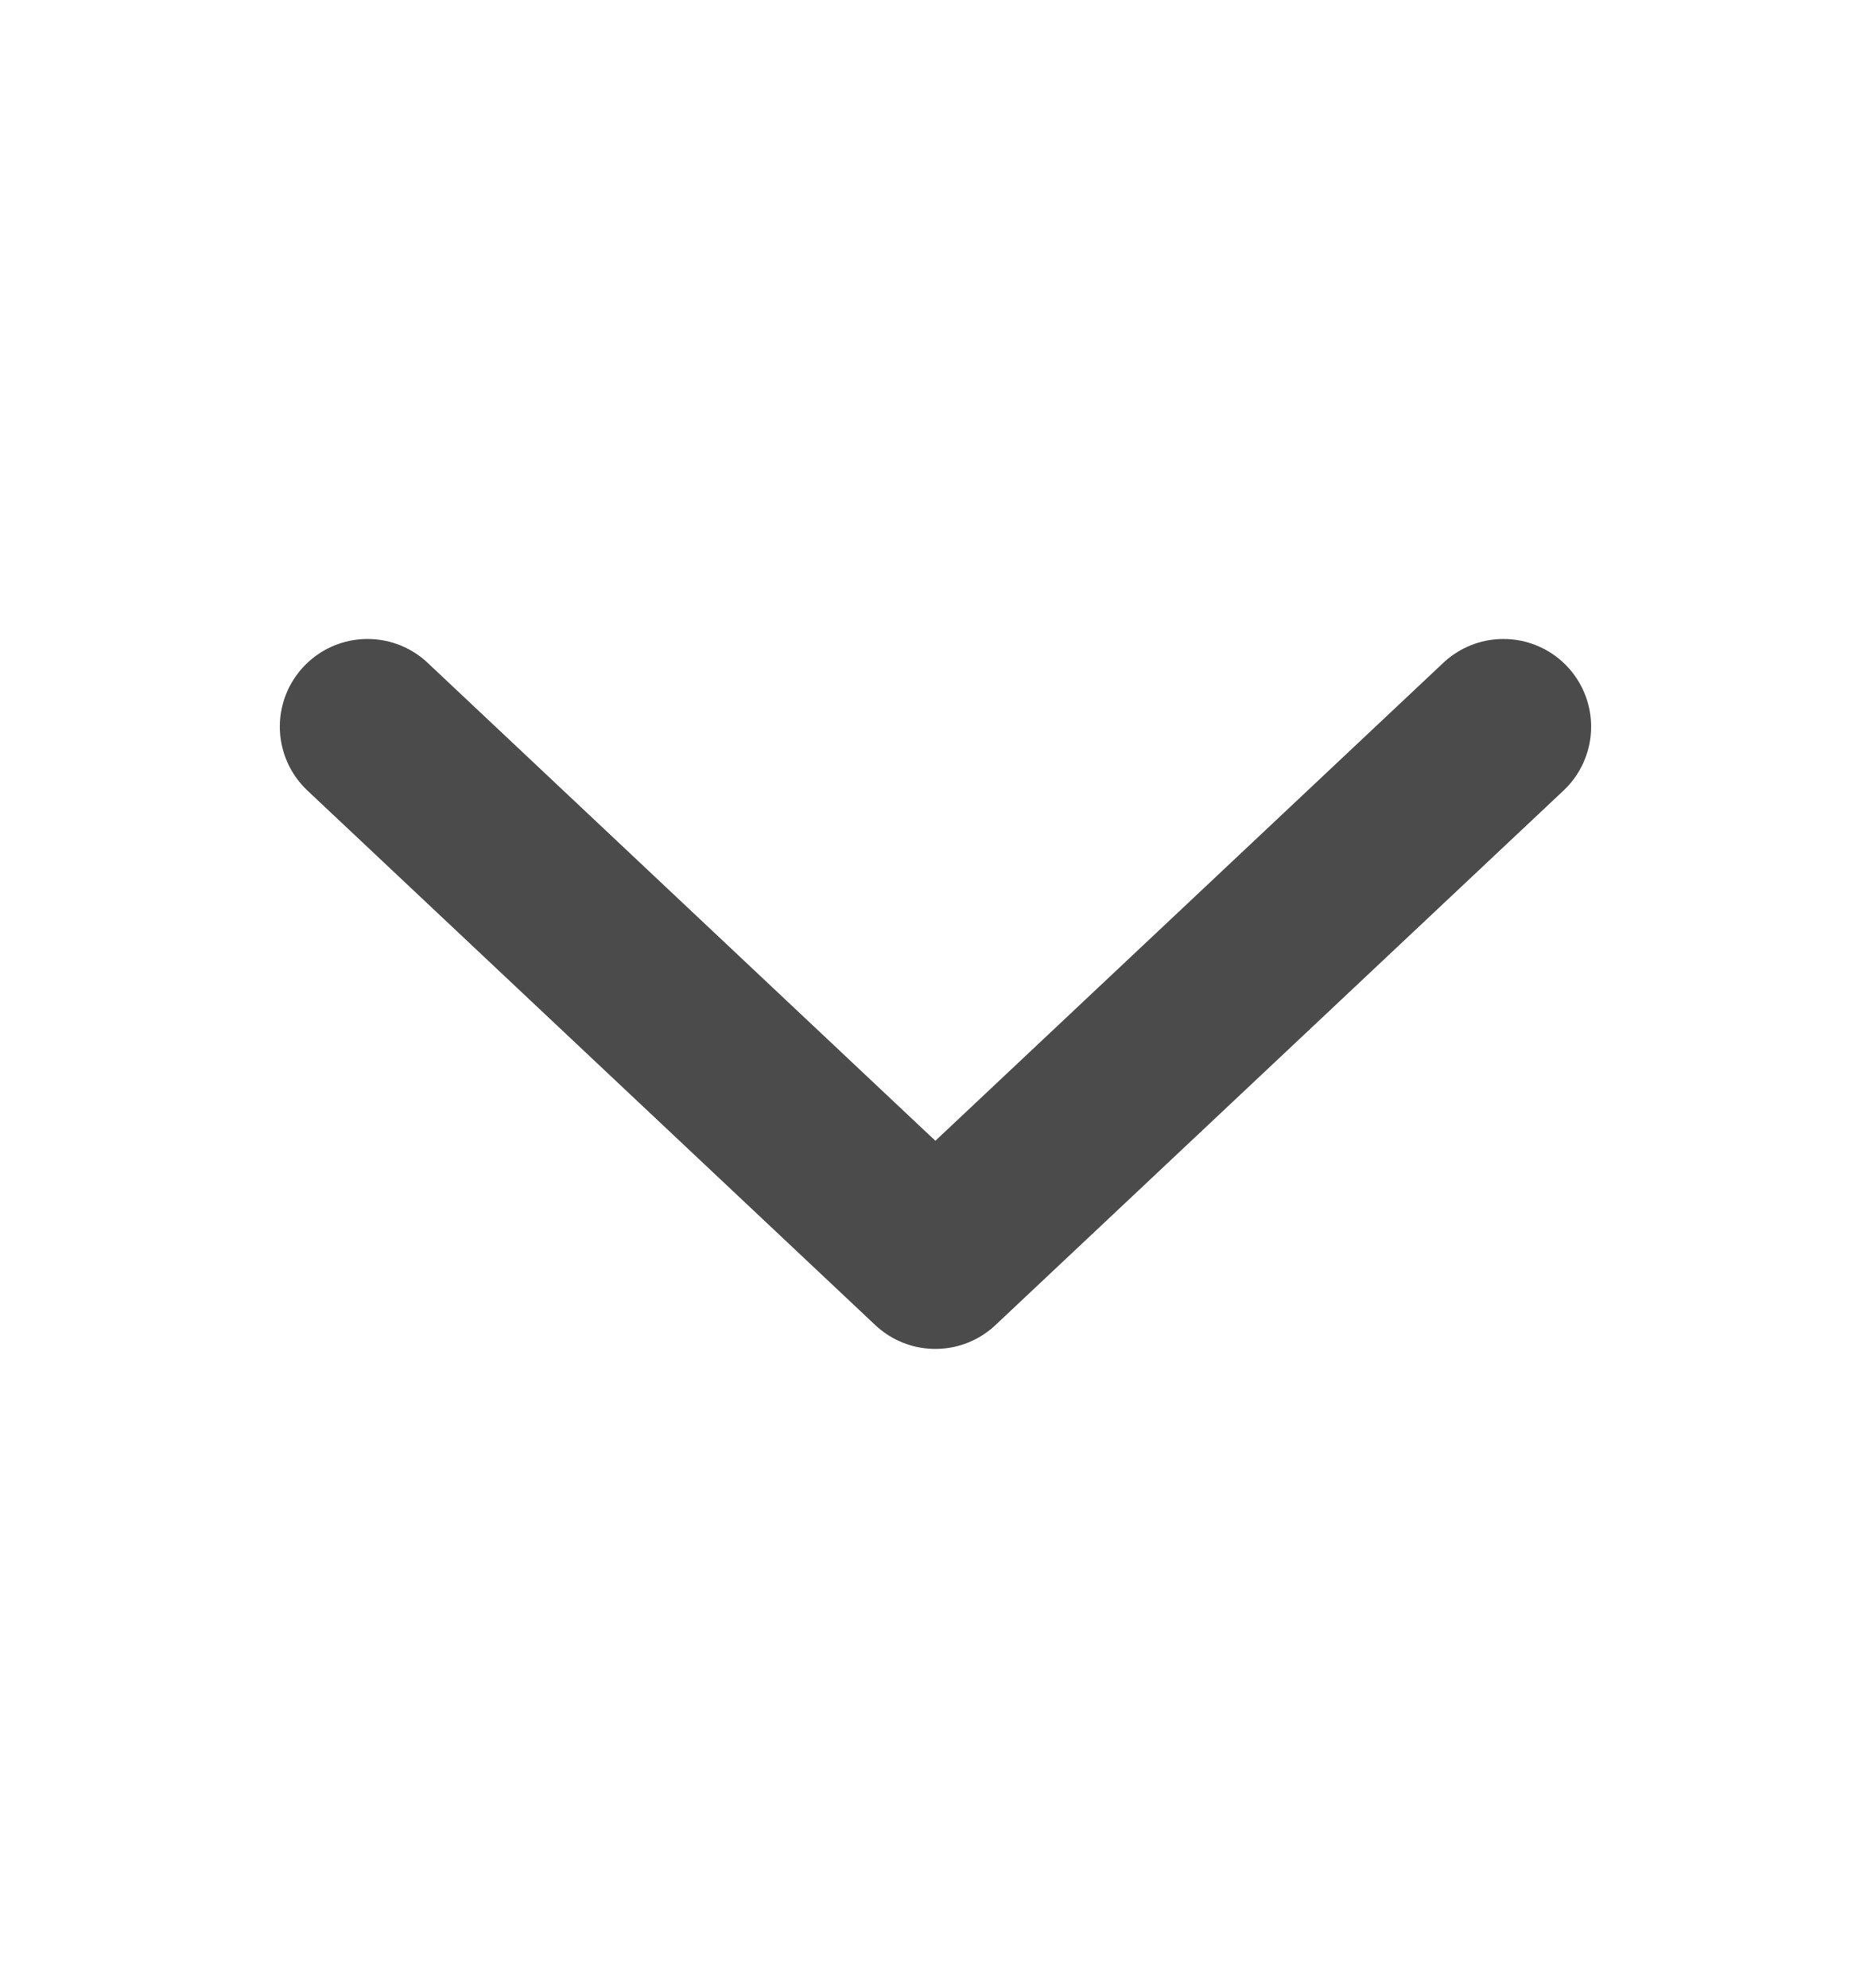
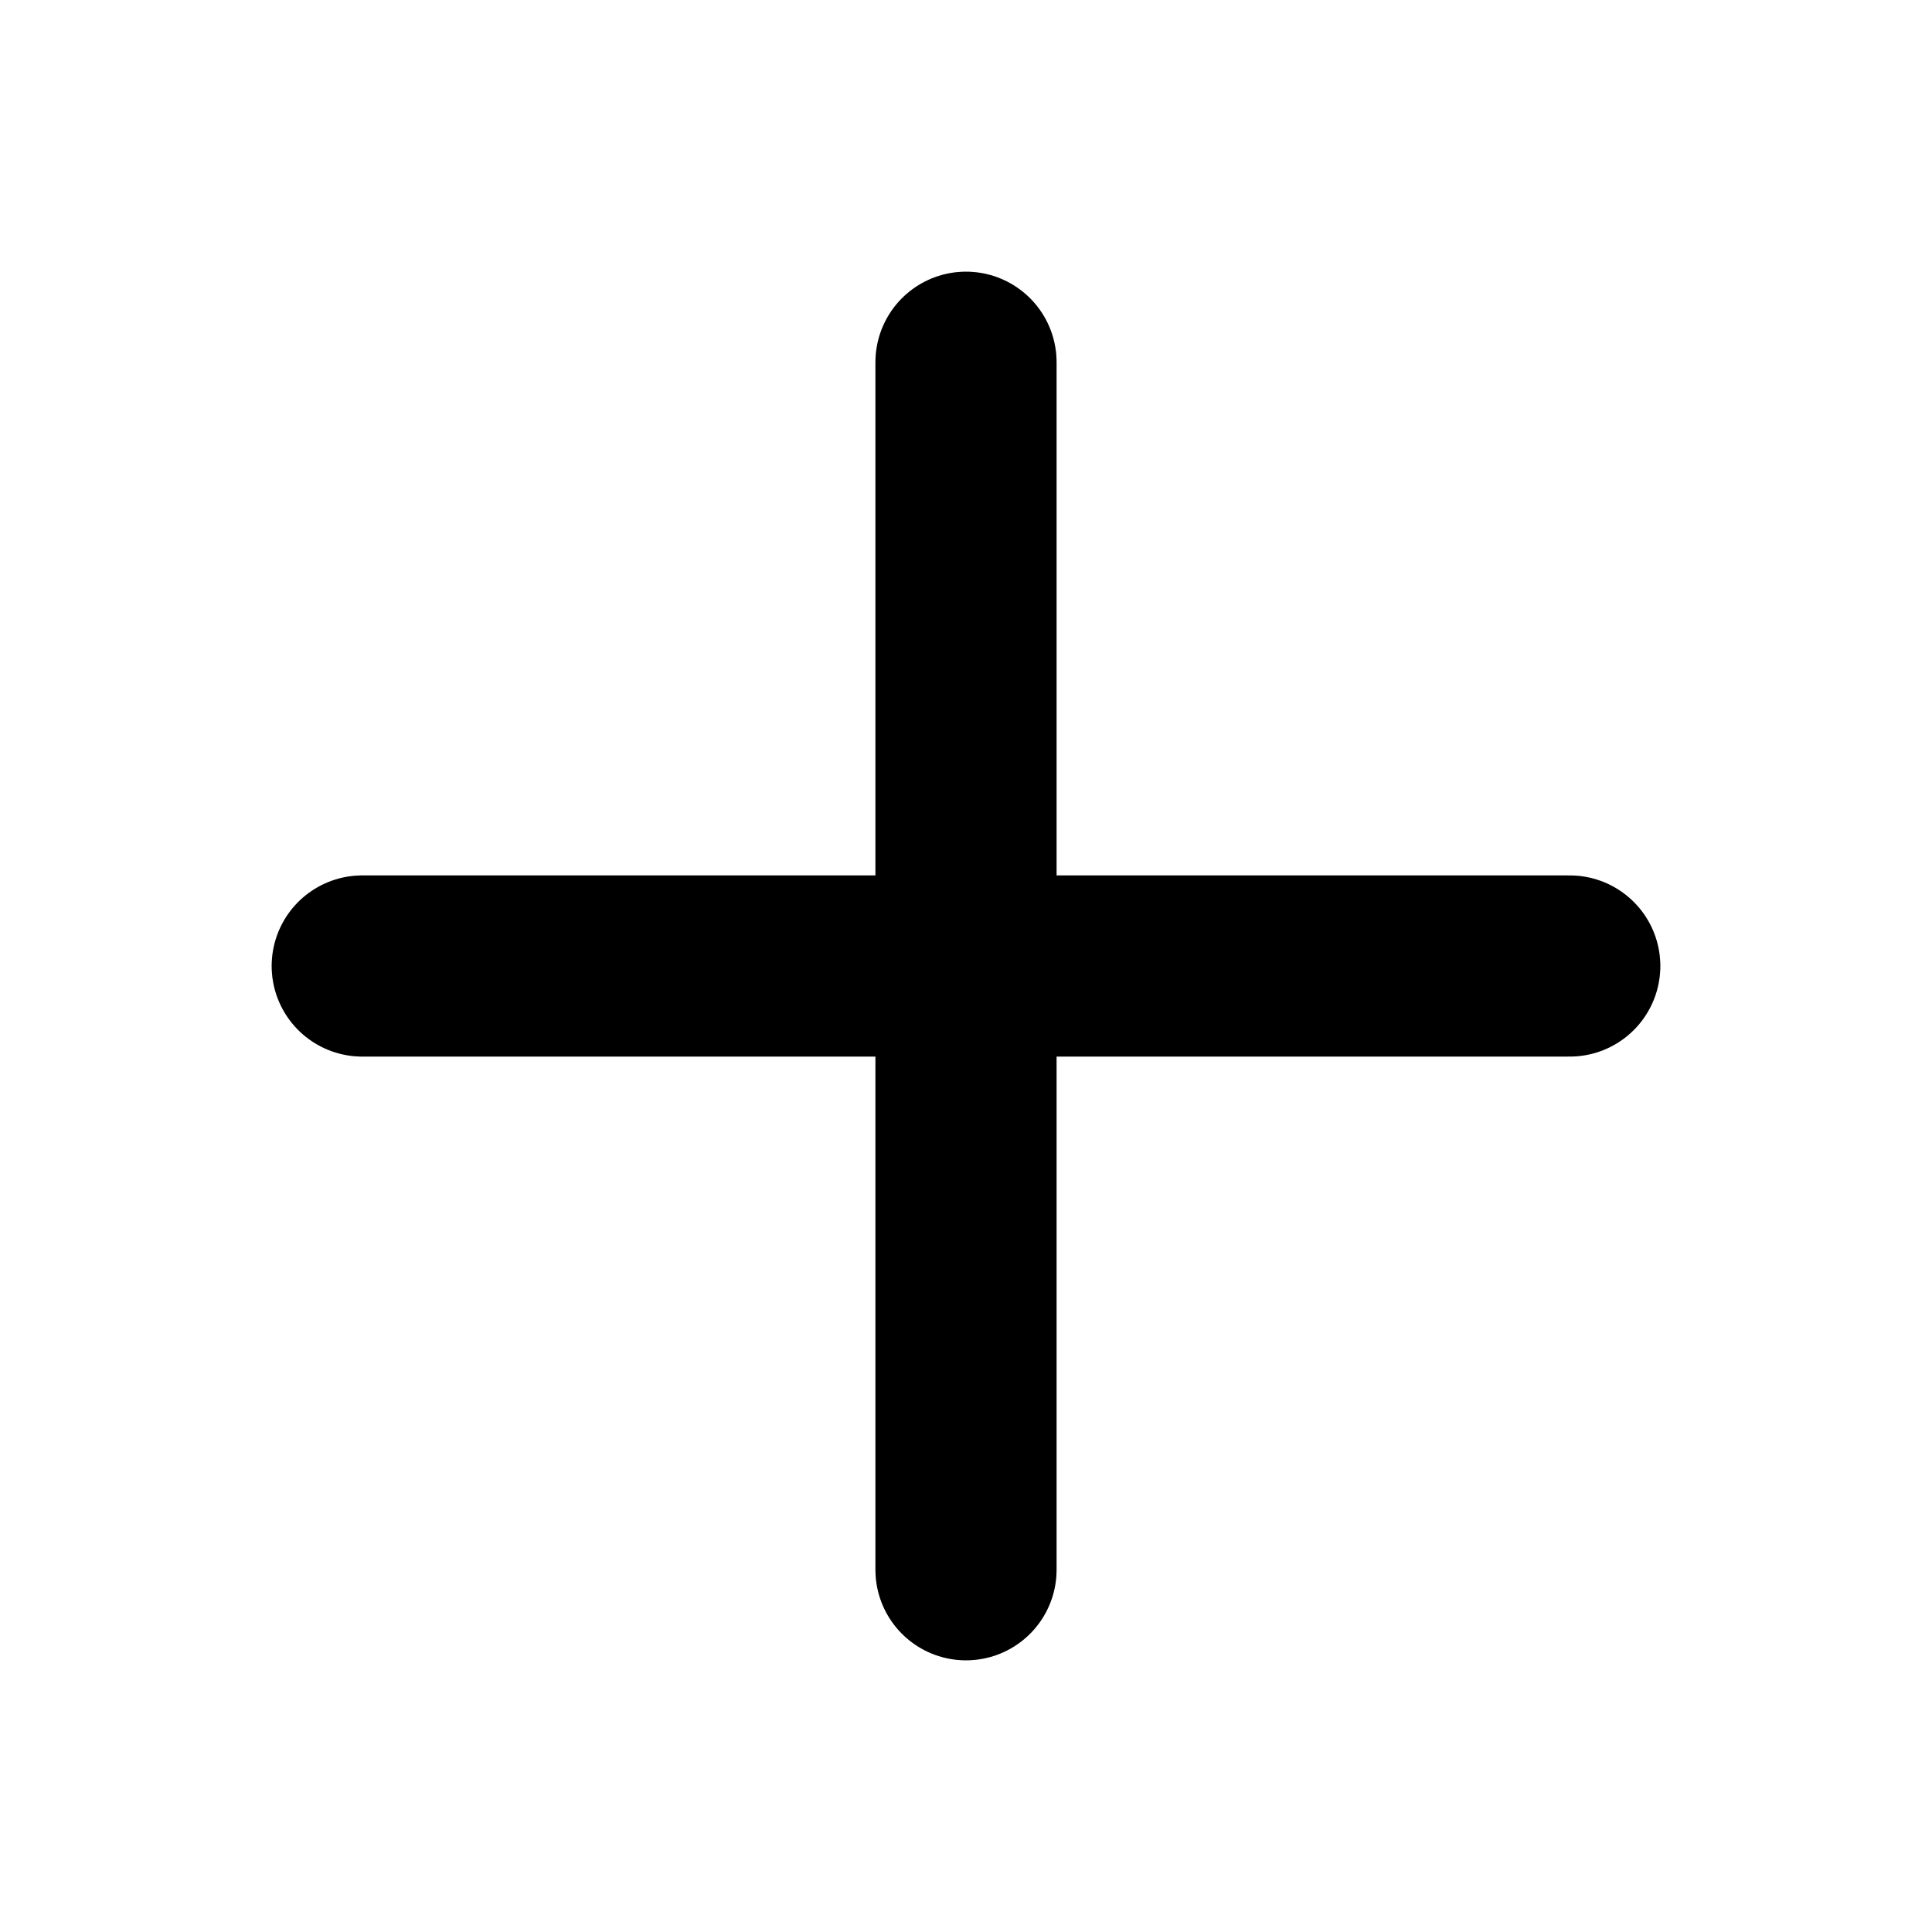
- <svg xmlns="http://www.w3.org/2000/svg" width="16" height="17" viewBox="0 0 16 17" fill="none">
-   <path d="M3.143 6.214L7.999 10.785L12.857 6.214" stroke="#4B4B4B" stroke-width="1.5" stroke-linecap="round" stroke-linejoin="round" />
+ <svg xmlns="http://www.w3.org/2000/svg" width="16" height="16" viewBox="0 0 16 16" fill="none">
+   <path d="M8 3L8 13" stroke="black" stroke-width="1.5" stroke-linecap="round" />
+   <path d="M8 3L8 13" stroke="black" stroke-opacity="0.2" stroke-width="1.5" stroke-linecap="round" />
+   <path d="M13 8L3 8" stroke="black" stroke-width="1.5" stroke-linecap="round" />
+   <path d="M13 8L3 8" stroke="black" stroke-opacity="0.2" stroke-width="1.5" stroke-linecap="round" />
</svg>
